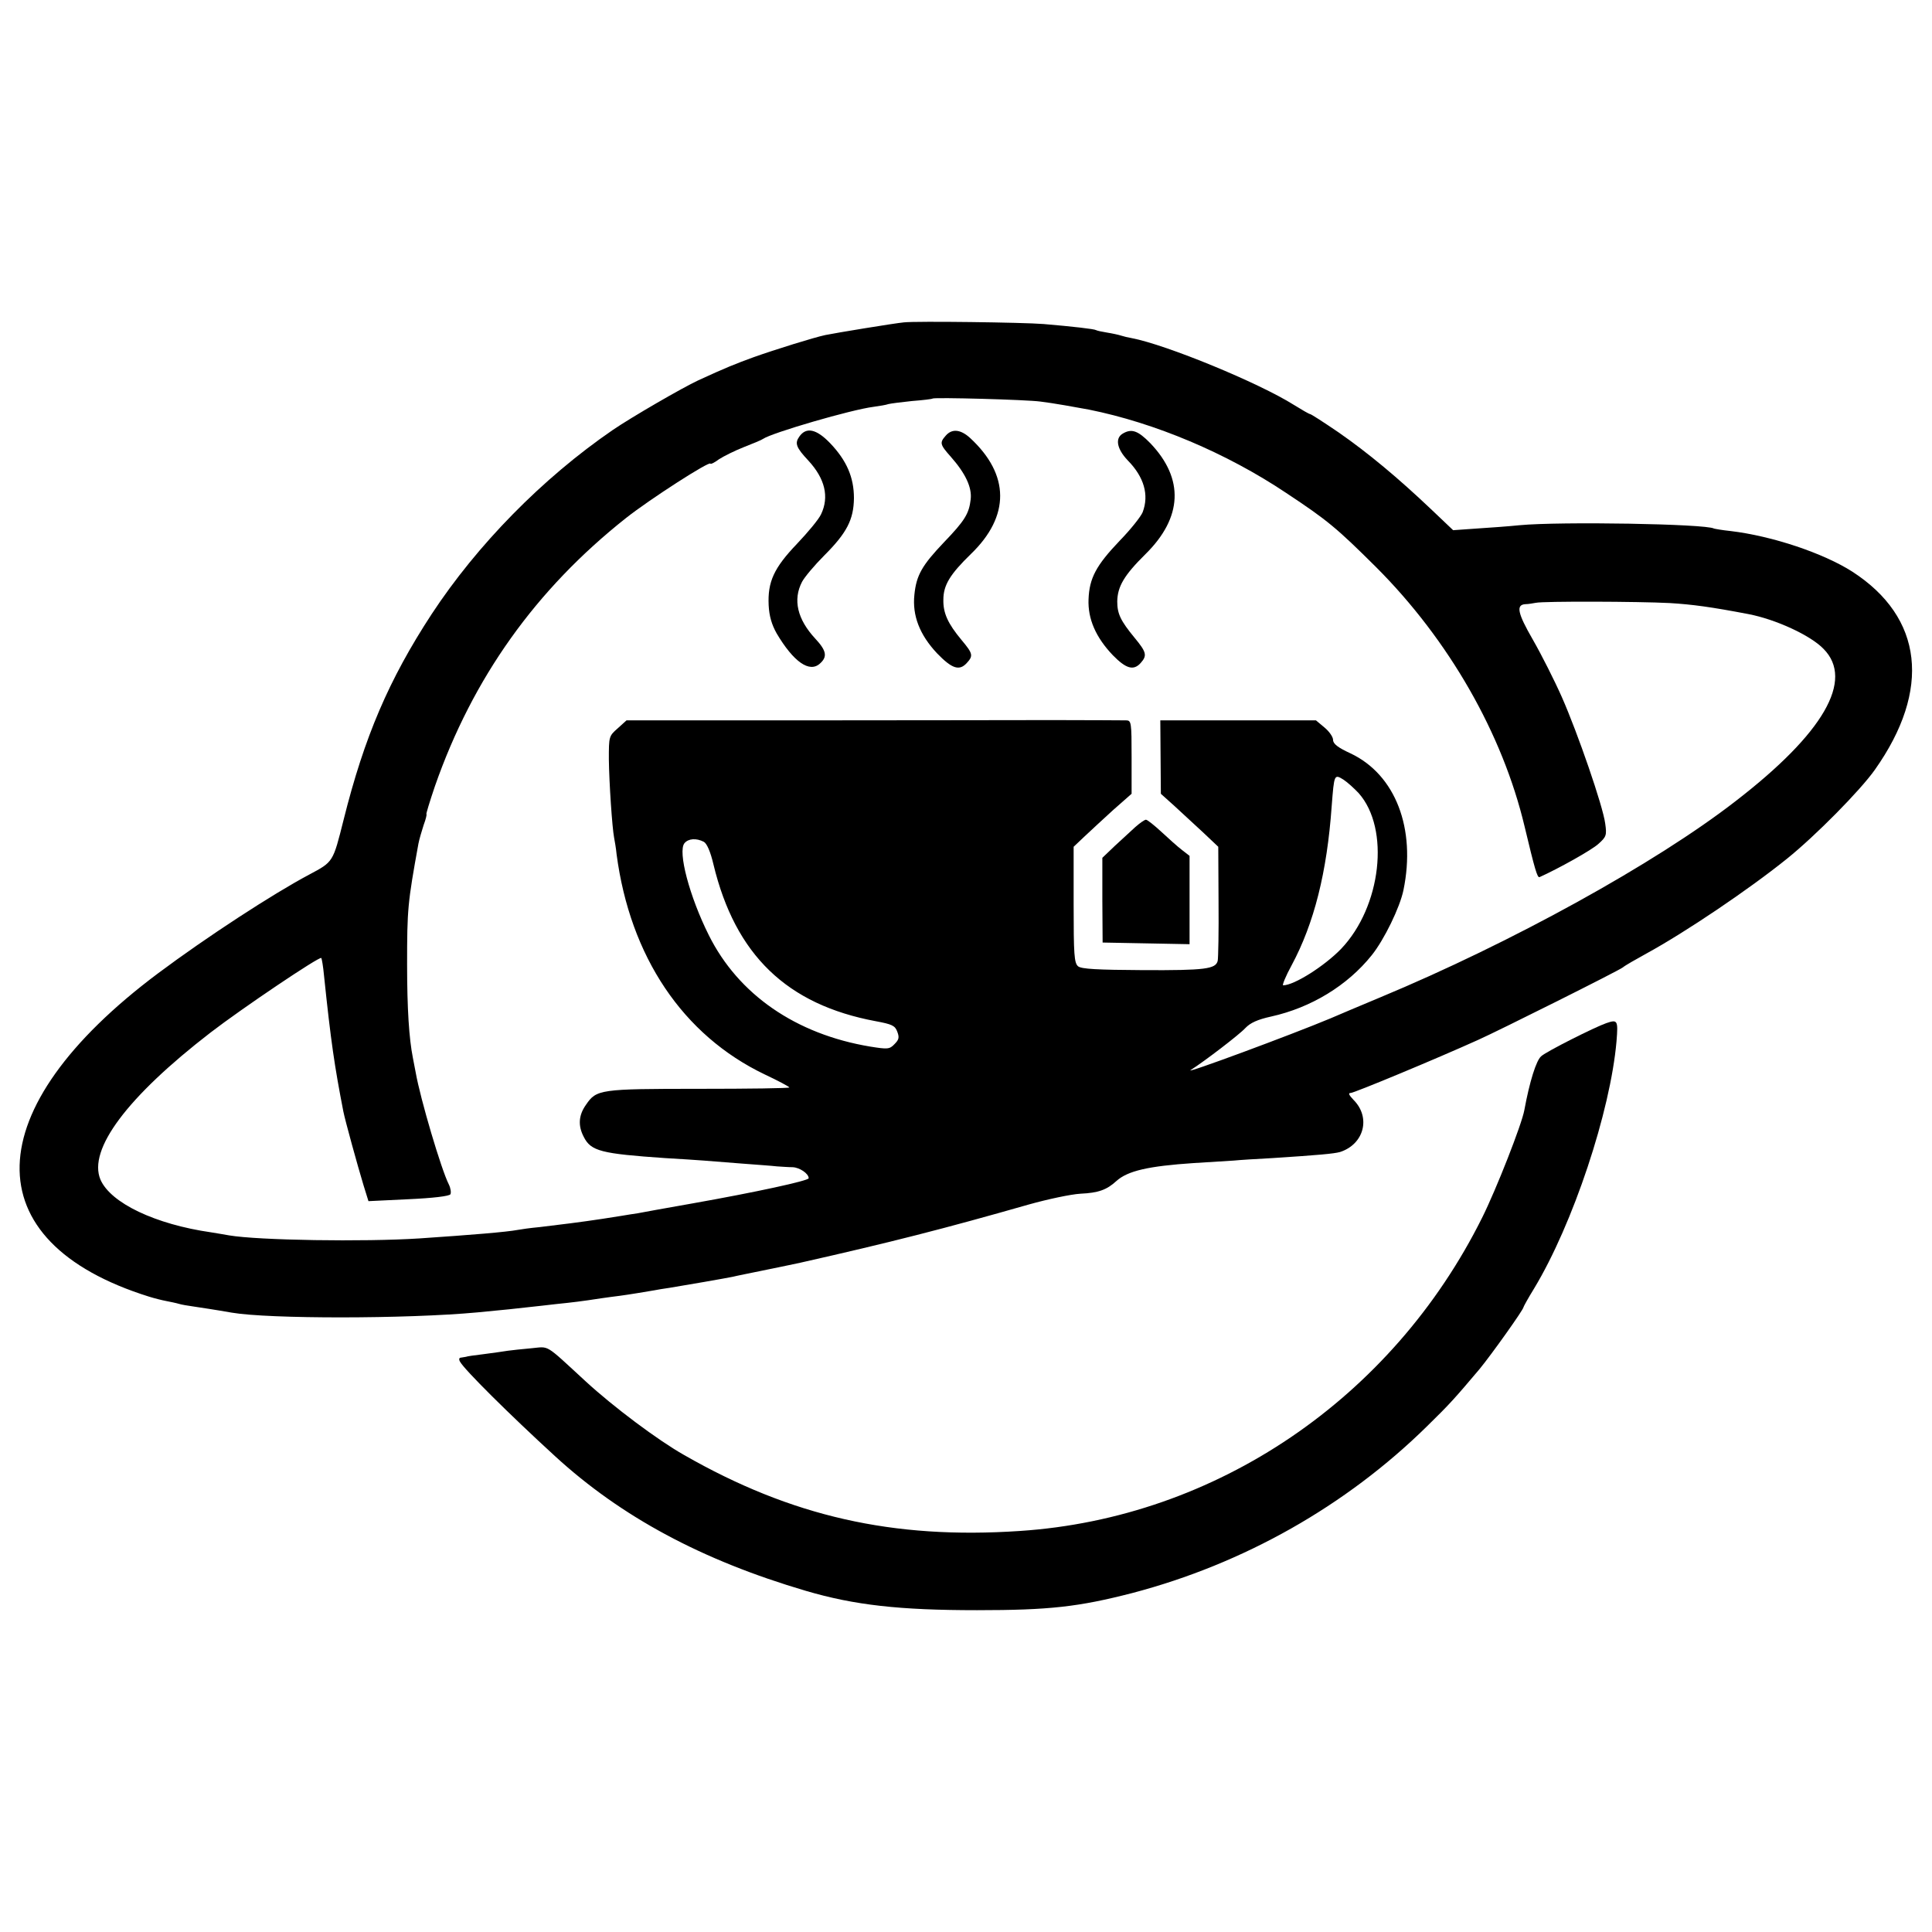
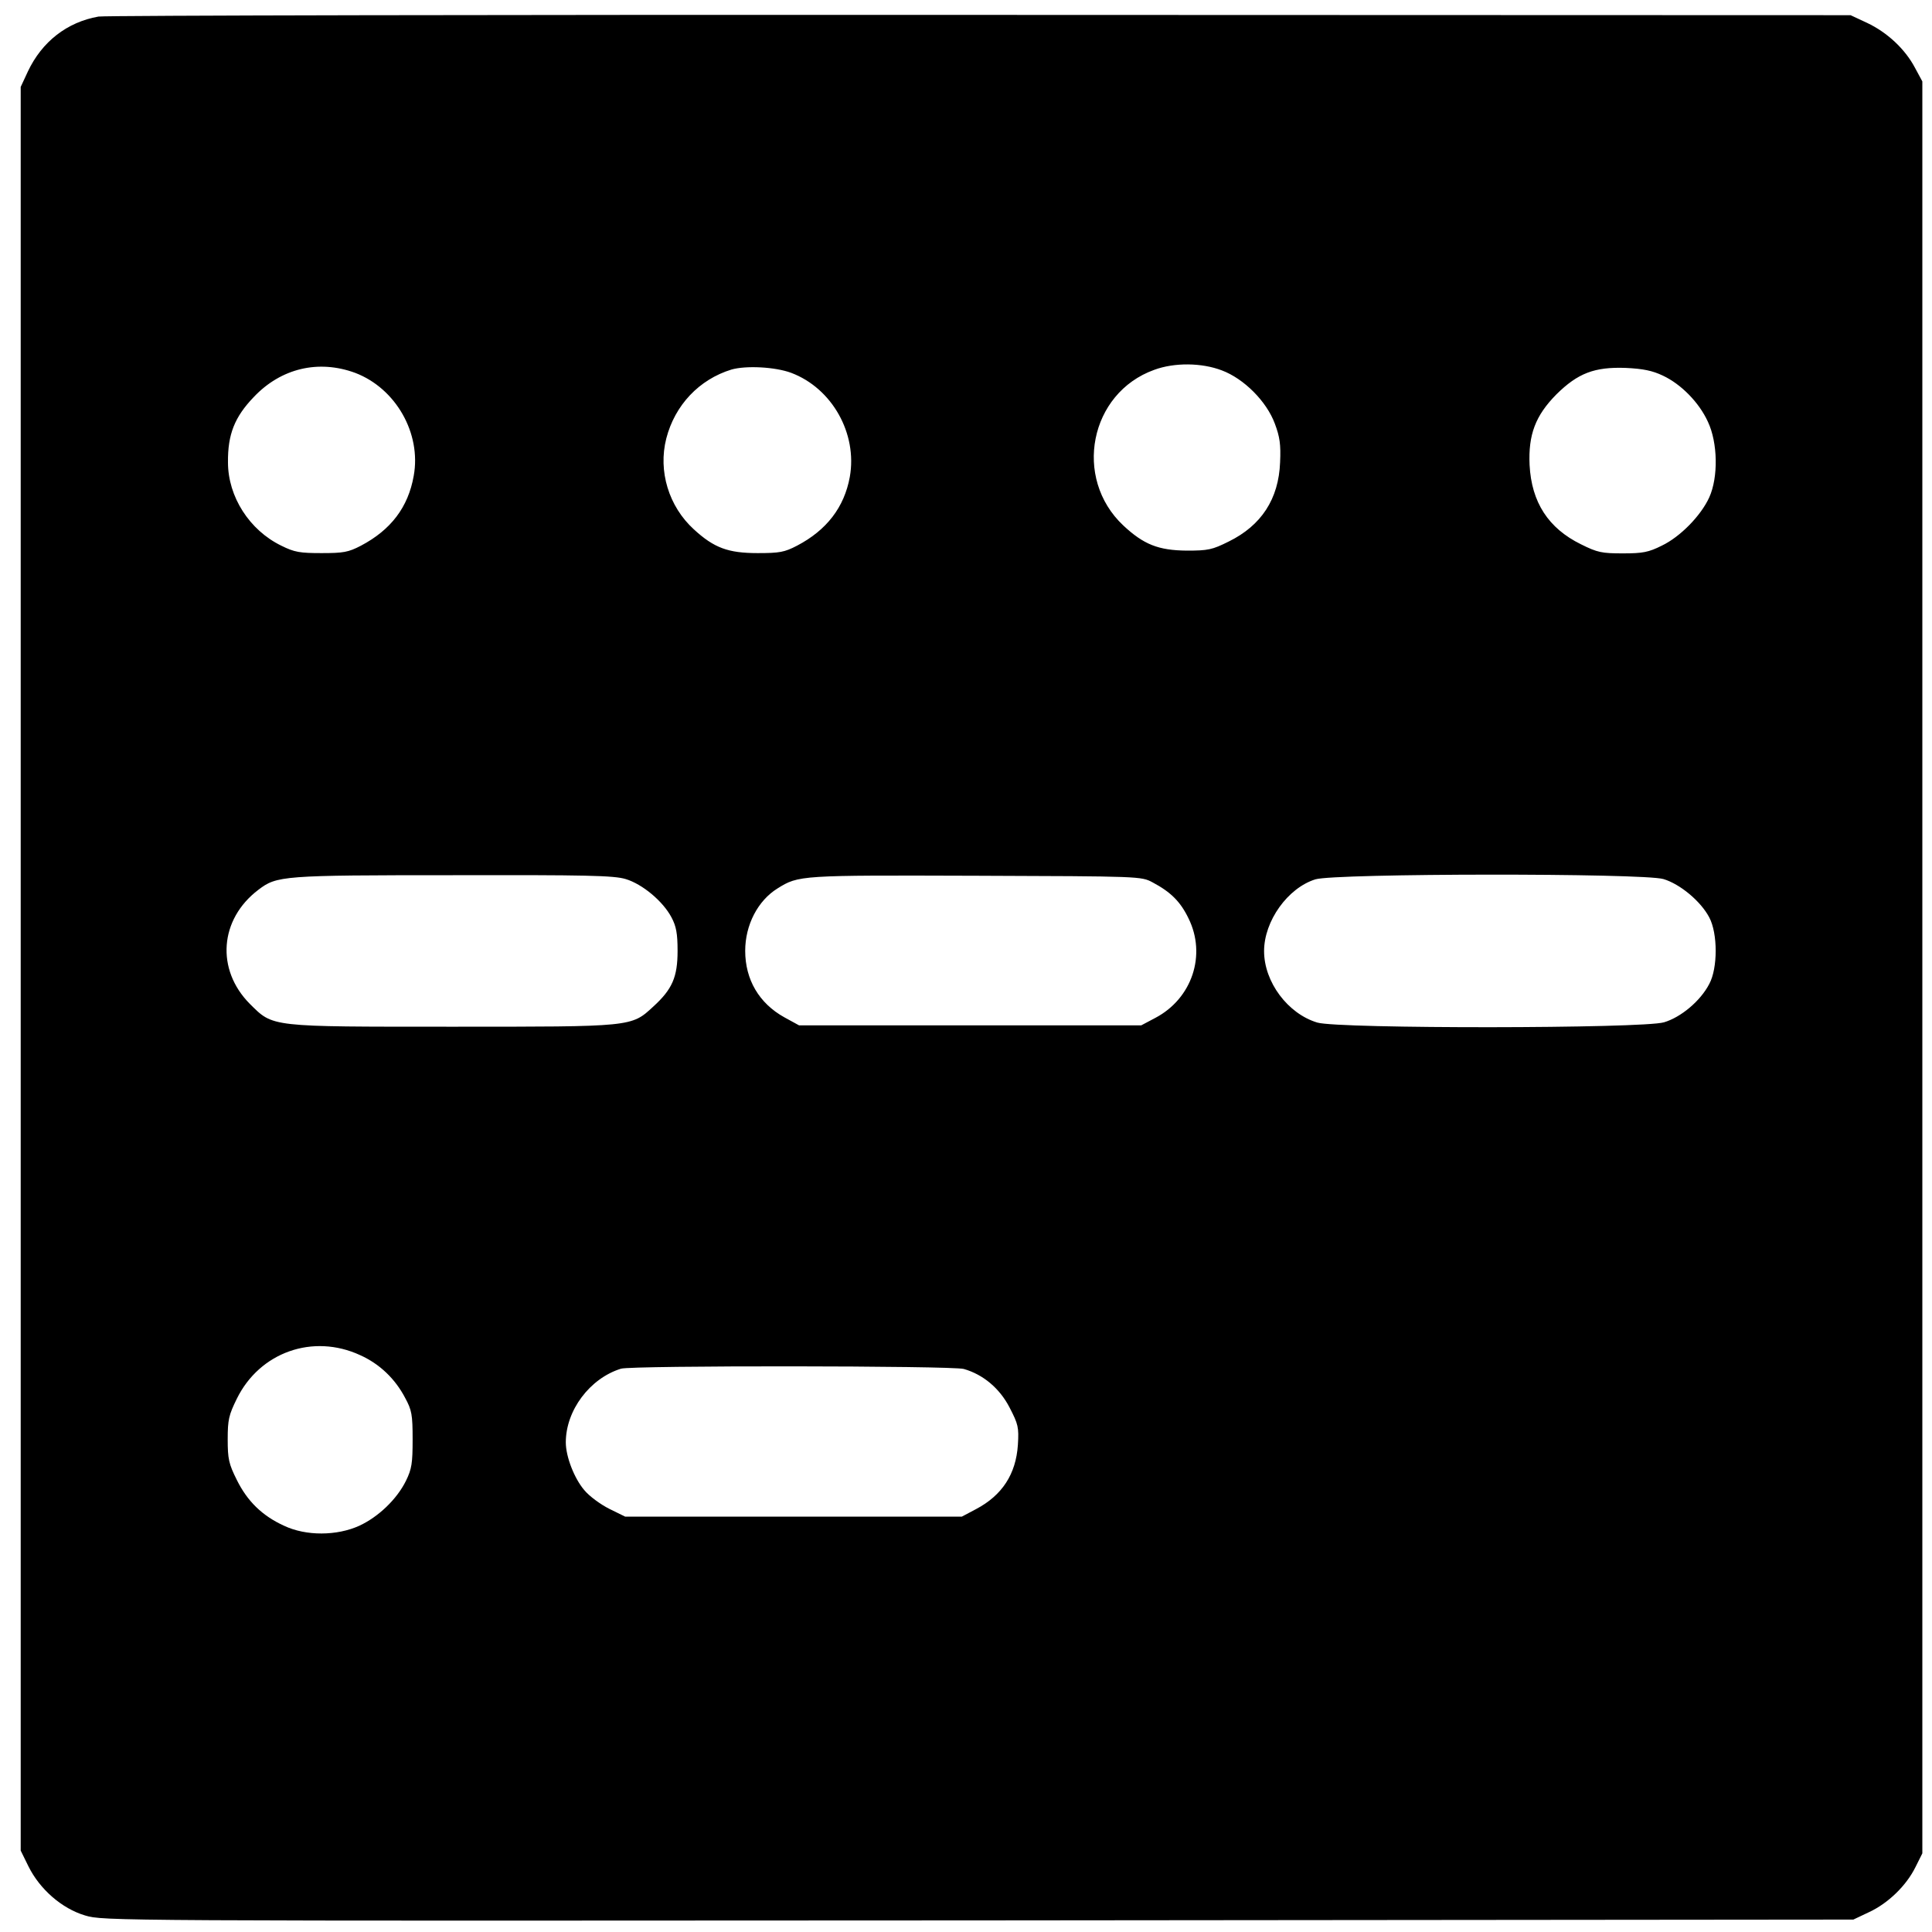
<svg xmlns="http://www.w3.org/2000/svg" version="1.0" width="700pt" height="700pt" viewBox="0 0 700 700" preserveAspectRatio="xMidYMid meet">
  <g transform="translate(0,700) scale(0.1,-0.1)" fill="#000000" stroke="none">
-     <path d="M3275 5832 c-33 -3 -246 -38 -285 -46 -42 -9 -183 -53 -259 -80 -66 -24 -101 -38 -201 -84 -58 -27 -241 -133 -310 -180 -255 -175 -491 -416 -656 -667 -155 -237 -244 -445 -319 -745 -39 -155 -37 -152 -125 -199 -130 -69 -370 -225 -548 -358 -656 -491 -669 -972 -32 -1171 19 -6 47 -13 63 -16 15 -3 35 -7 45 -10 9 -3 34 -7 55 -10 87 -13 113 -18 137 -22 134 -23 632 -23 890 1 76 7 163 16 195 20 17 2 57 6 89 10 59 6 93 10 164 21 20 3 51 7 67 9 31 4 97 15 126 20 9 2 34 6 55 9 56 9 205 35 229 40 11 3 67 14 125 26 58 12 112 23 120 25 328 74 520 123 828 211 68 19 152 37 187 39 65 3 95 14 130 46 41 37 116 54 280 65 61 4 126 8 145 9 19 2 82 6 140 9 170 11 223 16 245 22 87 28 113 125 49 189 -17 18 -20 25 -10 25 12 0 306 122 461 192 76 34 512 252 525 263 8 7 47 29 85 50 141 77 371 232 510 344 103 83 265 247 318 322 205 290 175 552 -82 718 -105 67 -290 129 -441 147 -30 3 -57 8 -60 9 -29 17 -558 26 -705 12 -38 -4 -108 -9 -155 -12 l-85 -6 -80 76 c-119 113 -228 204 -336 279 -53 36 -99 66 -103 66 -3 0 -29 15 -58 33 -127 80 -462 218 -588 242 -12 2 -29 6 -38 9 -9 3 -32 8 -51 11 -19 3 -37 7 -40 9 -6 4 -84 13 -190 22 -74 6 -460 11 -506 6z m495 -287 c43 -5 132 -21 175 -29 239 -48 498 -157 715 -302 151 -100 183 -127 326 -269 263 -263 458 -603 538 -940 37 -155 46 -186 54 -183 67 30 191 99 214 121 28 25 30 31 24 73 -8 63 -100 329 -157 458 -27 61 -74 154 -105 208 -56 97 -62 127 -27 129 10 0 27 3 38 5 28 6 370 5 485 -1 82 -5 149 -14 285 -40 99 -19 225 -77 272 -126 112 -113 0 -306 -319 -552 -290 -225 -812 -513 -1288 -711 -74 -31 -155 -65 -180 -76 -141 -59 -535 -205 -506 -187 49 31 176 128 198 152 18 19 44 31 94 42 144 32 276 112 364 222 45 56 102 173 115 236 46 223 -29 418 -191 495 -46 21 -64 35 -64 49 0 11 -14 31 -31 45 l-31 26 -282 0 -282 0 1 -133 1 -133 49 -44 c27 -25 74 -68 104 -96 l55 -52 1 -198 c1 -110 -1 -206 -3 -215 -7 -30 -45 -35 -269 -34 -168 1 -225 4 -237 14 -14 12 -16 43 -16 223 l0 210 38 36 c21 20 69 64 105 97 l67 59 0 133 c0 126 -1 133 -20 133 -11 0 -130 1 -265 1 -135 0 -537 -1 -895 -1 l-650 0 -32 -29 c-32 -28 -32 -30 -32 -112 1 -85 12 -248 19 -284 2 -11 7 -38 9 -60 49 -371 240 -656 537 -798 49 -23 88 -44 89 -47 0 -3 -147 -5 -328 -5 -359 0 -371 -2 -409 -58 -27 -38 -29 -76 -8 -116 26 -52 63 -61 295 -77 52 -3 115 -7 140 -9 25 -2 88 -7 140 -11 52 -4 109 -8 125 -10 17 -1 42 -3 57 -3 25 -1 58 -23 58 -40 0 -9 -194 -51 -420 -91 -96 -17 -186 -33 -200 -36 -14 -2 -40 -6 -57 -9 -18 -3 -50 -8 -70 -11 -79 -12 -152 -21 -228 -30 -33 -3 -68 -8 -78 -10 -43 -8 -165 -18 -357 -31 -202 -13 -583 -7 -690 11 -14 3 -43 7 -65 11 -202 29 -364 106 -401 191 -46 109 97 300 399 533 113 87 395 277 401 270 2 -2 7 -31 10 -64 25 -240 38 -327 70 -492 6 -31 52 -198 73 -267 l18 -58 145 7 c88 4 148 11 152 18 3 6 1 22 -6 36 -27 53 -103 309 -120 406 -3 17 -8 40 -10 52 -14 70 -21 179 -21 338 0 201 2 223 41 438 3 16 12 46 19 68 8 21 12 39 10 39 -2 0 12 46 31 102 137 392 365 712 692 971 86 68 305 209 306 197 1 -3 15 4 31 16 17 11 57 31 90 44 33 13 65 26 70 30 32 22 320 106 400 116 22 3 46 7 54 10 8 2 46 7 85 11 39 3 73 7 75 9 6 5 342 -4 391 -11z m1153 -1419 c114 -129 82 -411 -64 -564 -60 -62 -170 -132 -210 -132 -4 0 9 33 31 73 81 151 128 336 145 577 9 115 9 116 43 95 15 -10 39 -32 55 -49z m-2373 -176 c11 -6 24 -35 35 -82 79 -328 266 -508 588 -568 59 -11 70 -16 78 -38 8 -21 6 -29 -10 -45 -18 -19 -25 -19 -88 -9 -270 45 -478 189 -585 404 -70 140 -113 303 -88 333 14 17 43 19 70 5z" />
-     <path d="M2896 5418 c-17 -24 -12 -39 33 -87 60 -65 76 -131 46 -194 -8 -18 -48 -66 -88 -108 -83 -87 -106 -137 -102 -222 2 -39 11 -70 29 -102 61 -103 119 -144 157 -109 28 25 23 47 -17 90 -65 70 -82 141 -48 206 9 17 45 60 80 95 82 82 107 130 108 208 0 75 -26 136 -86 199 -50 52 -87 60 -112 24z" />
-     <path d="M3427 5422 c-23 -26 -22 -32 18 -77 53 -60 77 -111 72 -154 -6 -52 -21 -77 -97 -156 -79 -83 -100 -119 -107 -190 -8 -75 19 -145 82 -212 54 -56 81 -65 108 -35 24 26 22 34 -19 83 -50 60 -67 98 -66 146 0 53 24 92 100 166 142 137 141 287 -3 420 -34 31 -65 35 -88 9z" />
-     <path d="M4068 5429 c-29 -17 -21 -56 18 -97 59 -60 78 -125 54 -188 -6 -15 -43 -62 -83 -103 -86 -90 -110 -136 -113 -212 -3 -71 26 -138 88 -203 48 -49 75 -57 101 -28 24 27 21 39 -22 91 -51 62 -63 87 -63 132 1 54 25 95 102 171 135 133 141 273 18 402 -45 46 -68 54 -100 35z" />
-     <path d="M4114 4004 c-16 -15 -50 -46 -75 -69 l-45 -43 0 -153 1 -154 158 -3 157 -3 0 160 0 160 -27 21 c-16 12 -49 42 -75 66 -26 24 -51 44 -56 44 -5 0 -22 -12 -38 -26z" />
-     <path d="M5820 3293 c-41 -14 -218 -103 -236 -120 -18 -15 -42 -92 -61 -195 -9 -51 -102 -288 -153 -390 -326 -655 -964 -1088 -1675 -1135 -460 -31 -828 53 -1216 275 -94 53 -256 174 -358 268 -150 138 -129 125 -196 119 -33 -3 -71 -7 -85 -9 -14 -2 -52 -8 -85 -12 -33 -4 -63 -8 -67 -10 -5 -1 -13 -2 -18 -3 -7 0 -8 -7 -3 -15 16 -29 177 -189 344 -342 240 -220 532 -377 909 -488 177 -52 340 -70 620 -70 262 0 368 12 562 62 404 106 775 316 1068 604 85 83 103 104 191 208 42 51 159 215 159 224 0 2 17 33 38 67 141 233 277 642 299 897 6 75 4 79 -37 65z" />
+     <path d="M357 6940 c-114 -20 -205 -91 -256 -199 l-26 -56 0 -3195 0 -3195 28 -57 c41 -83 121 -153 205 -178 67 -20 81 -20 3237 -18 l3170 3 57 27 c69 32 135 96 168 163 l25 50 0 3210 0 3210 -27 50 c-36 68 -101 128 -173 162 l-60 28 -3150 1 c-1732 1 -3172 -2 -3198 -6z m4070 -1282 c80 -30 162 -112 192 -193 18 -48 22 -76 19 -140 -5 -133 -68 -229 -186 -287 -60 -30 -75 -33 -152 -33 -103 1 -156 22 -230 91 -183 172 -122 480 112 564 73 27 172 26 245 -2z m-3140 -9 c147 -56 240 -219 212 -373 -20 -114 -83 -196 -191 -253 -46 -24 -64 -27 -143 -27 -78 0 -98 3 -146 27 -115 56 -193 177 -193 302 -1 101 24 164 93 236 99 105 235 137 368 88z m1580 0 c148 -56 240 -220 212 -377 -20 -110 -84 -193 -191 -249 -46 -24 -64 -27 -143 -27 -107 0 -158 19 -231 86 -91 83 -130 211 -100 329 31 121 119 214 236 250 52 15 158 10 217 -12z m3158 -10 c66 -31 131 -97 163 -167 36 -76 38 -201 5 -274 -30 -66 -105 -143 -172 -175 -48 -24 -69 -28 -141 -28 -76 0 -92 3 -152 33 -118 58 -179 152 -186 287 -5 110 21 179 97 256 78 77 138 100 251 96 64 -3 97 -10 135 -28z m-3758 -1824 c60 -18 135 -80 166 -139 17 -32 22 -58 22 -121 0 -95 -19 -139 -88 -202 -80 -74 -74 -73 -727 -73 -668 0 -649 -2 -735 83 -123 124 -110 306 31 413 67 51 85 53 705 53 483 1 583 -1 626 -14z m1909 -12 c66 -35 101 -70 130 -130 66 -133 13 -291 -120 -361 l-51 -27 -620 0 -620 0 -53 29 c-92 51 -142 137 -142 241 0 94 46 182 117 226 77 48 81 48 718 46 597 -2 600 -2 641 -24z m1851 12 c60 -18 135 -80 166 -139 31 -58 31 -184 0 -241 -32 -62 -103 -121 -164 -139 -77 -23 -1179 -24 -1256 -1 -107 32 -193 147 -193 259 0 109 86 229 186 260 73 22 1186 23 1261 1z m-4722 -1725 c71 -32 127 -86 163 -155 24 -44 27 -61 27 -150 0 -86 -3 -107 -24 -150 -33 -67 -100 -131 -169 -163 -81 -37 -193 -38 -273 0 -79 36 -133 89 -171 166 -29 58 -33 76 -33 147 0 71 4 88 33 147 83 169 276 237 447 158z m2187 -50 c70 -20 130 -70 166 -140 31 -60 34 -71 30 -135 -7 -106 -57 -183 -152 -233 l-51 -27 -610 0 -610 0 -57 28 c-32 16 -73 46 -91 68 -36 42 -67 121 -67 173 0 116 87 232 200 267 39 12 1199 11 1242 -1z" />
  </g>
</svg>
